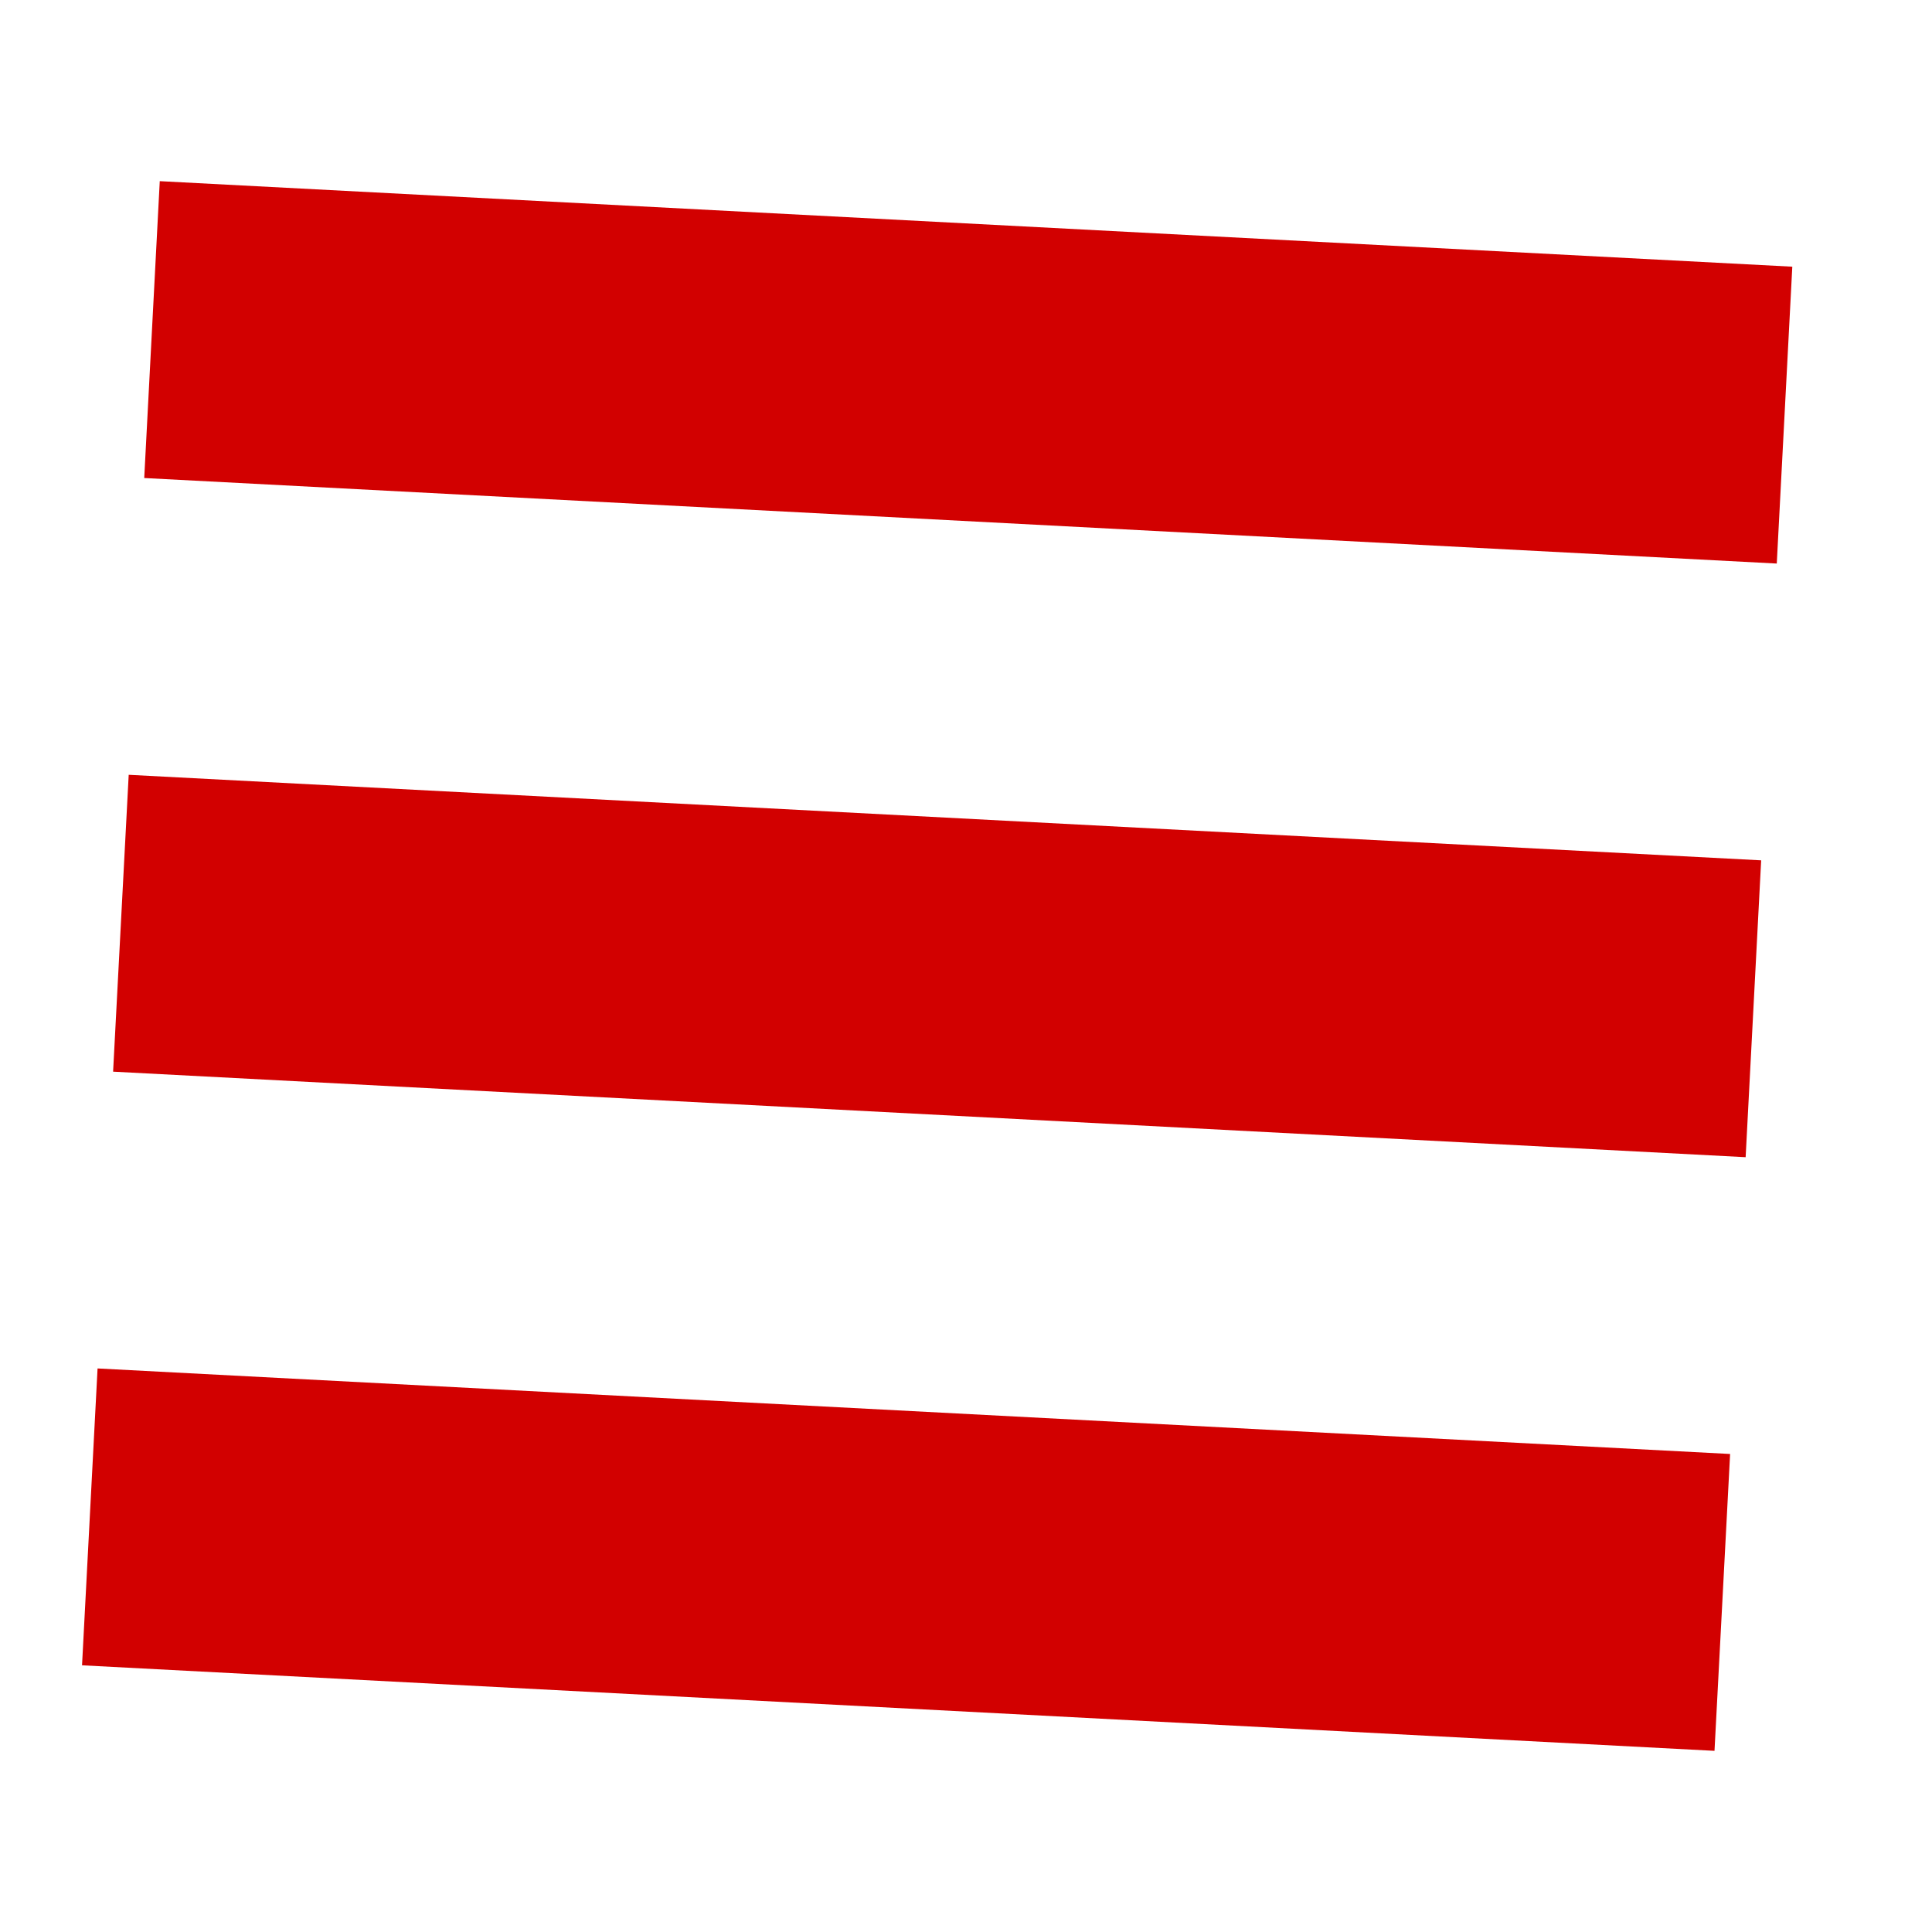
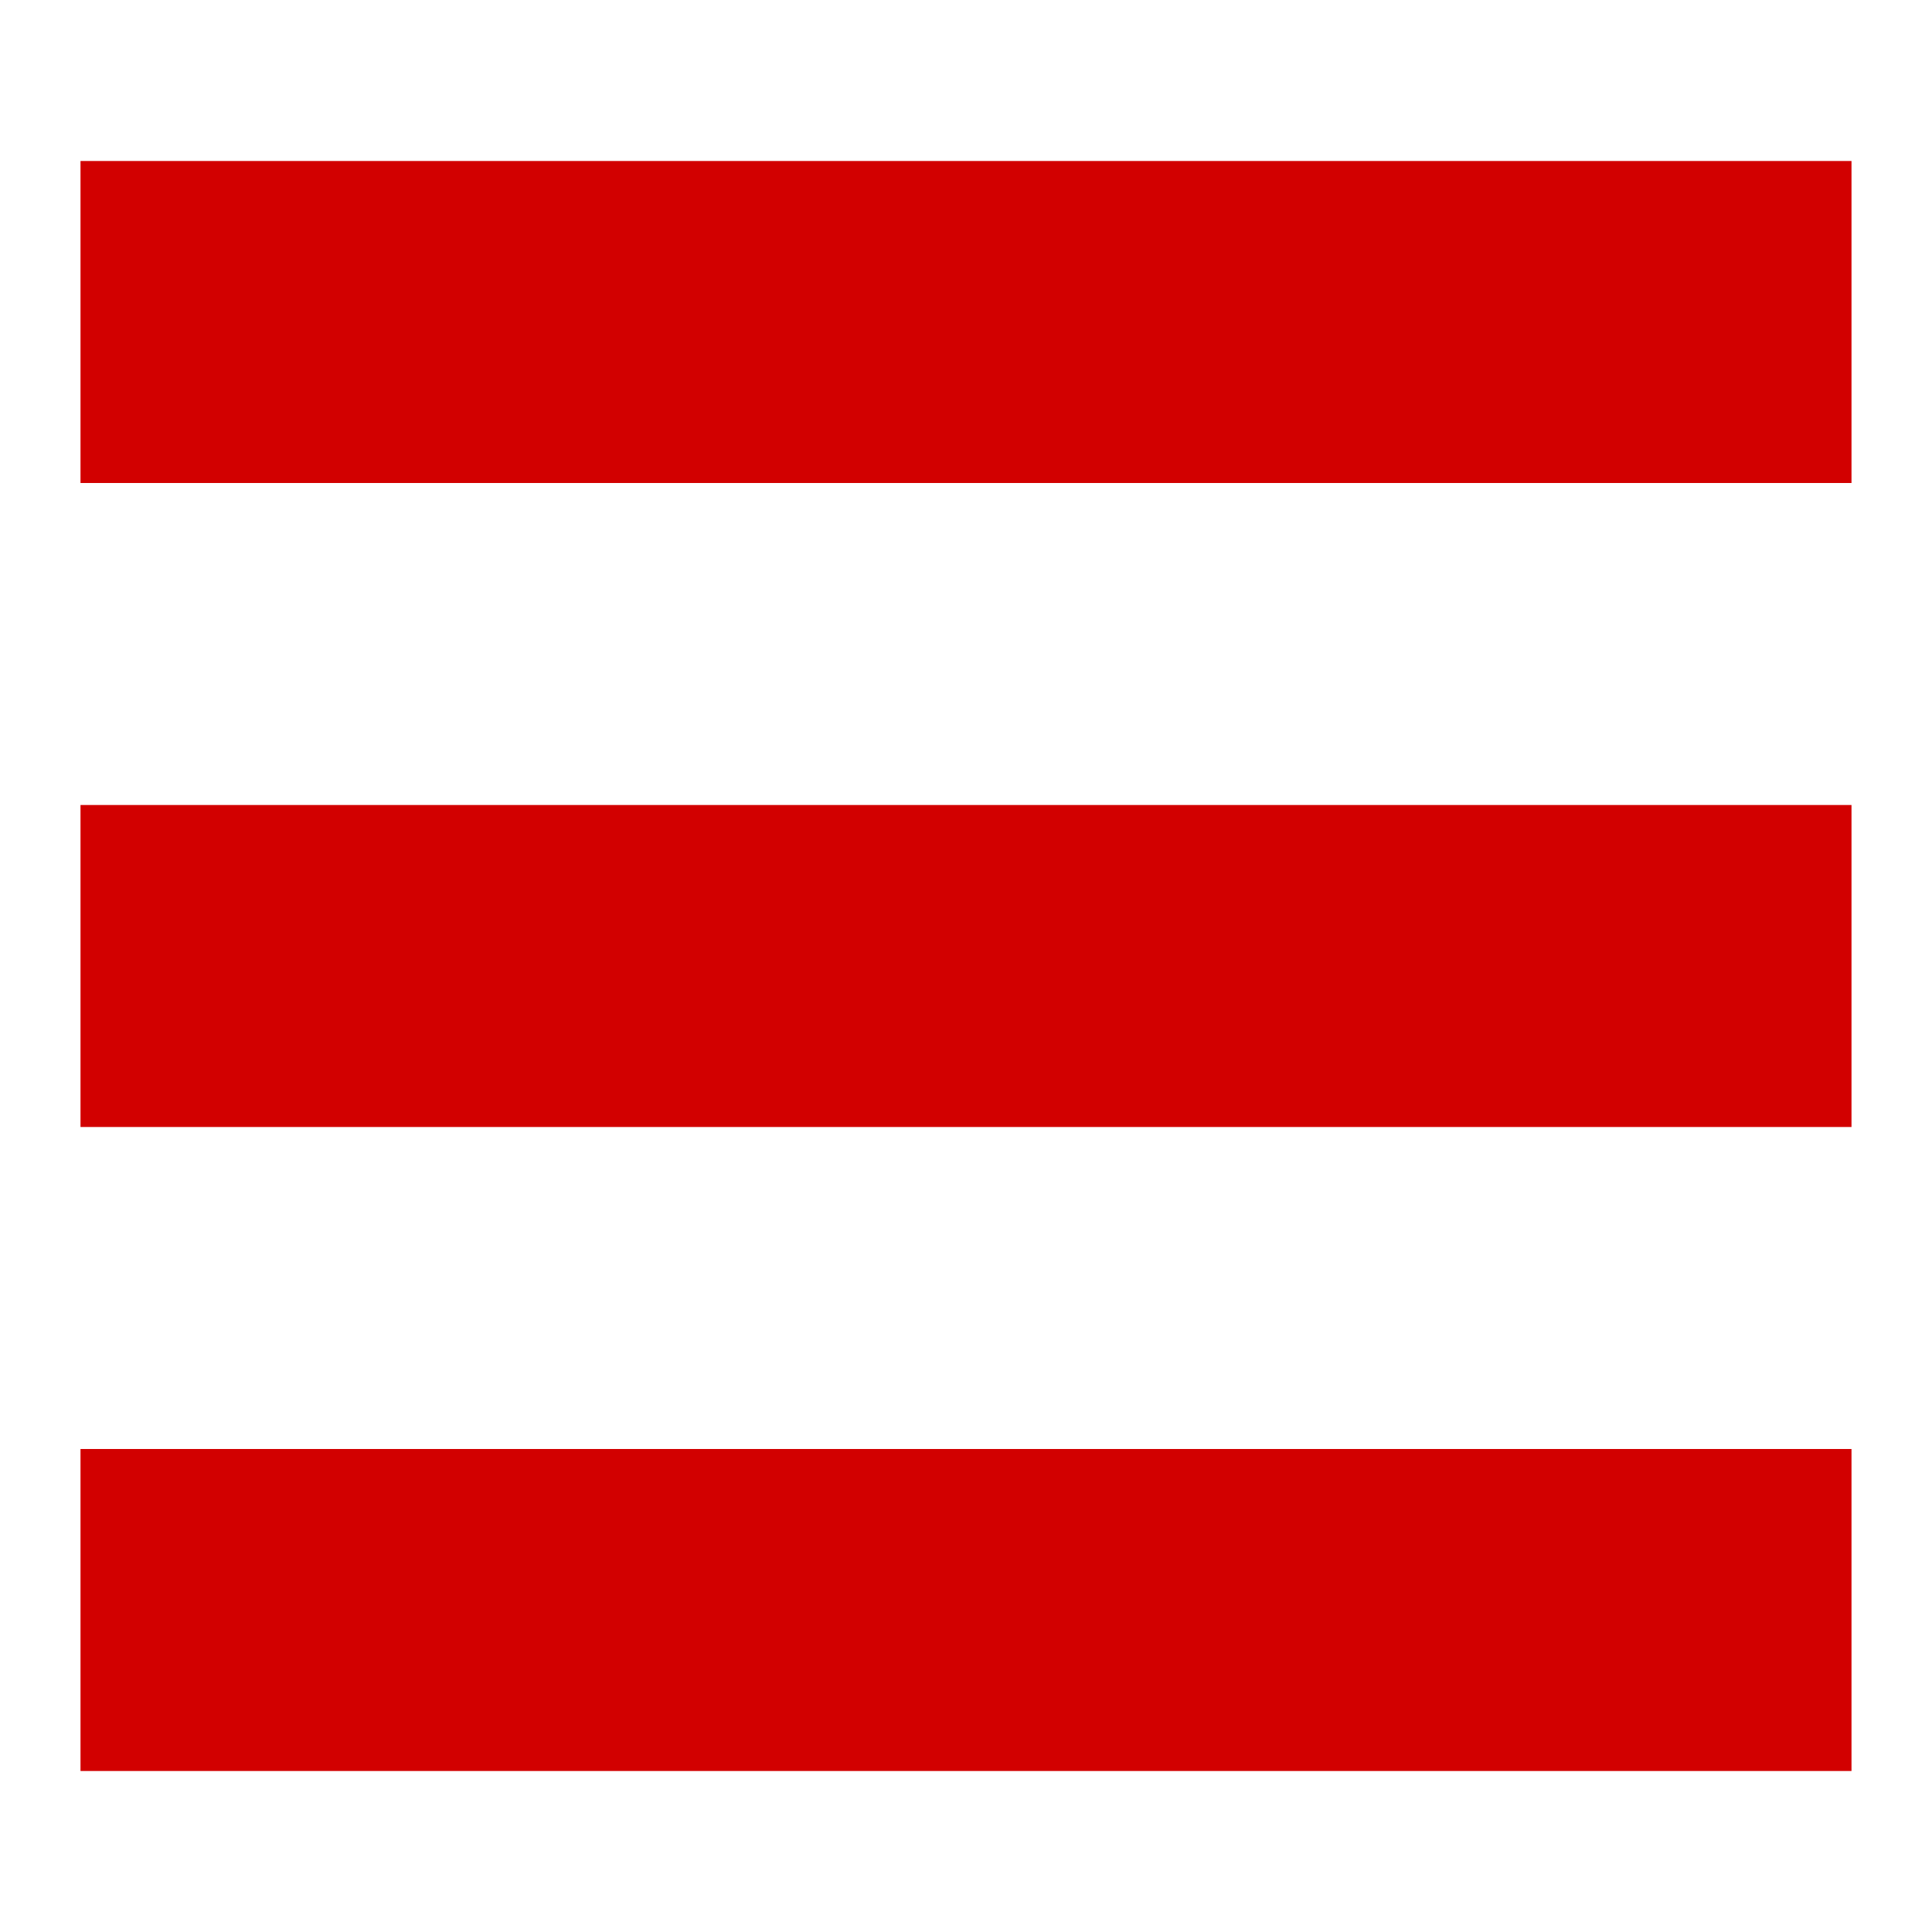
- <svg xmlns="http://www.w3.org/2000/svg" width="26" height="26" viewBox="0 0 26 26" fill="none">
-   <path d="M2.15 2.438L24.12 3.589L23.911 7.584L1.941 6.433L2.15 2.438Z" fill="#D20000" />
-   <path d="M1.732 10.427L23.701 11.578L23.492 15.573L1.522 14.422L1.732 10.427Z" fill="#D20000" />
-   <path d="M1.313 18.416L23.283 19.567L23.073 23.562L1.104 22.411L1.313 18.416Z" fill="#D20000" />
+ <svg xmlns="http://www.w3.org/2000/svg" width="24" height="24" viewBox="0 0 24 24" fill="none">
+   <path d="M1 2L23 2L23 6L1 6L1 2Z" fill="#D20000" />
+   <path d="M1 10L23 10L23 14L1 14L1 10Z" fill="#D20000" />
+   <path d="M1 18L23 18L23 22L1 22L1 18Z" fill="#D20000" />
</svg>
